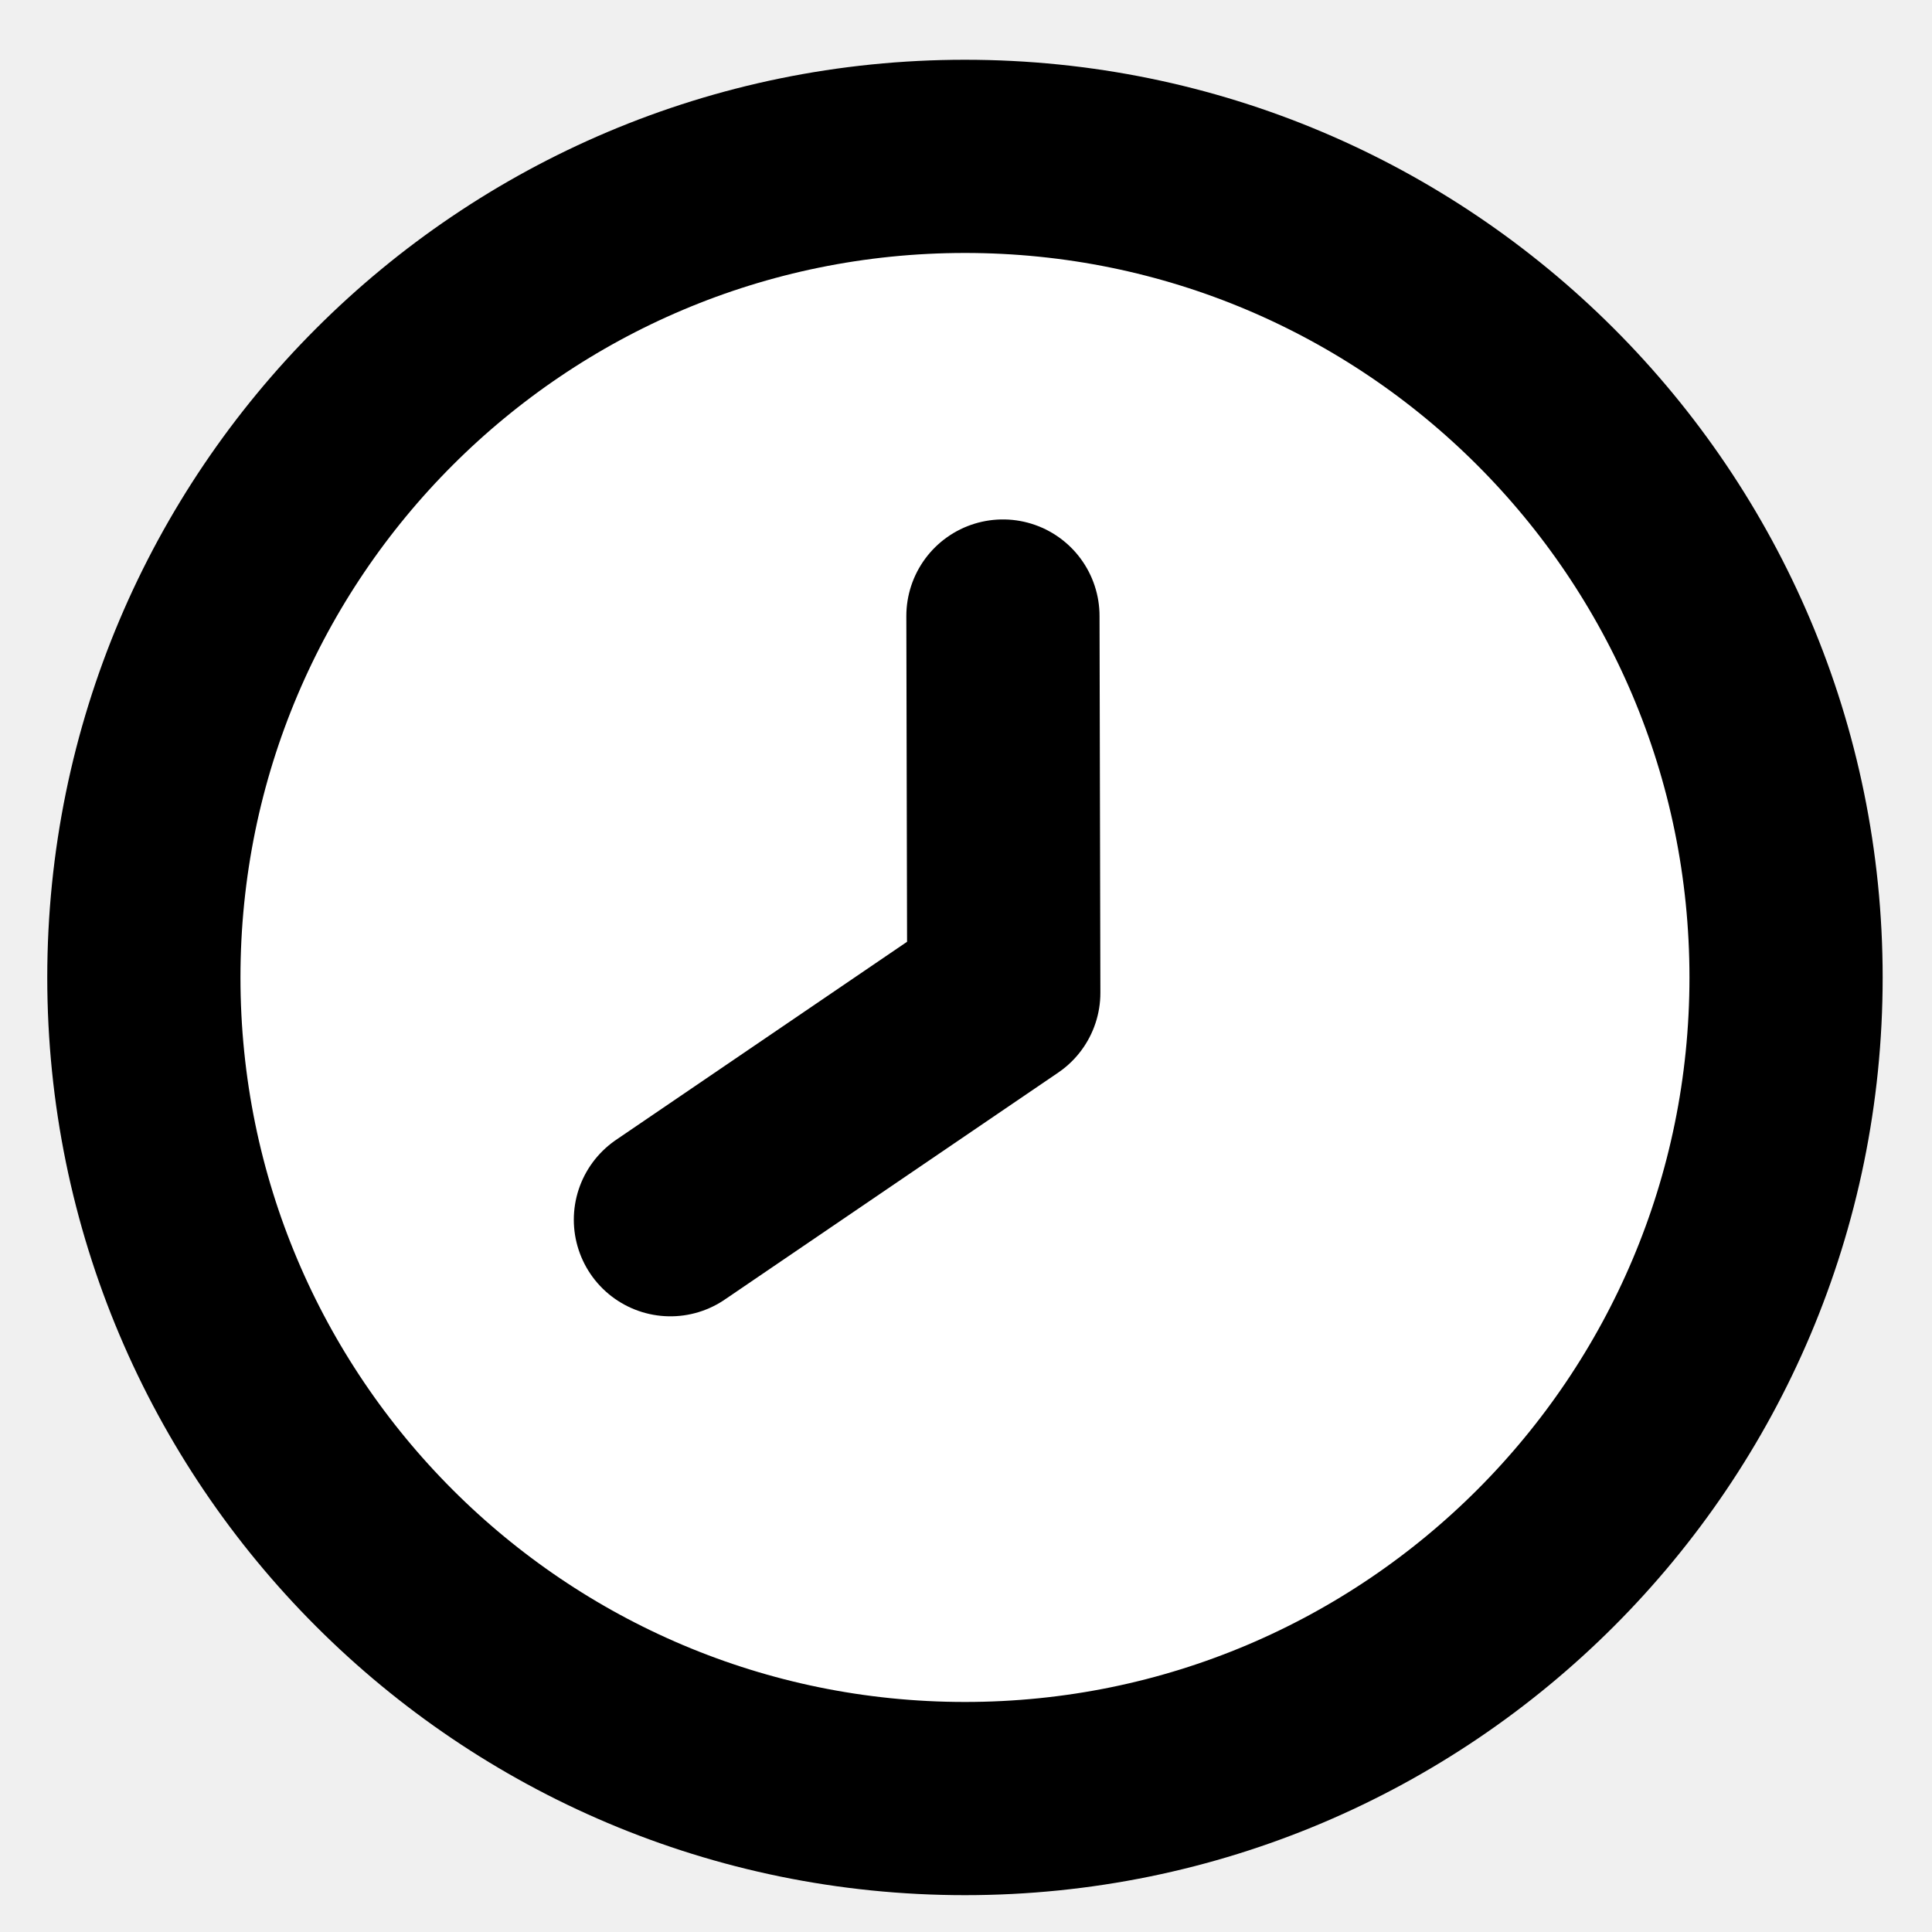
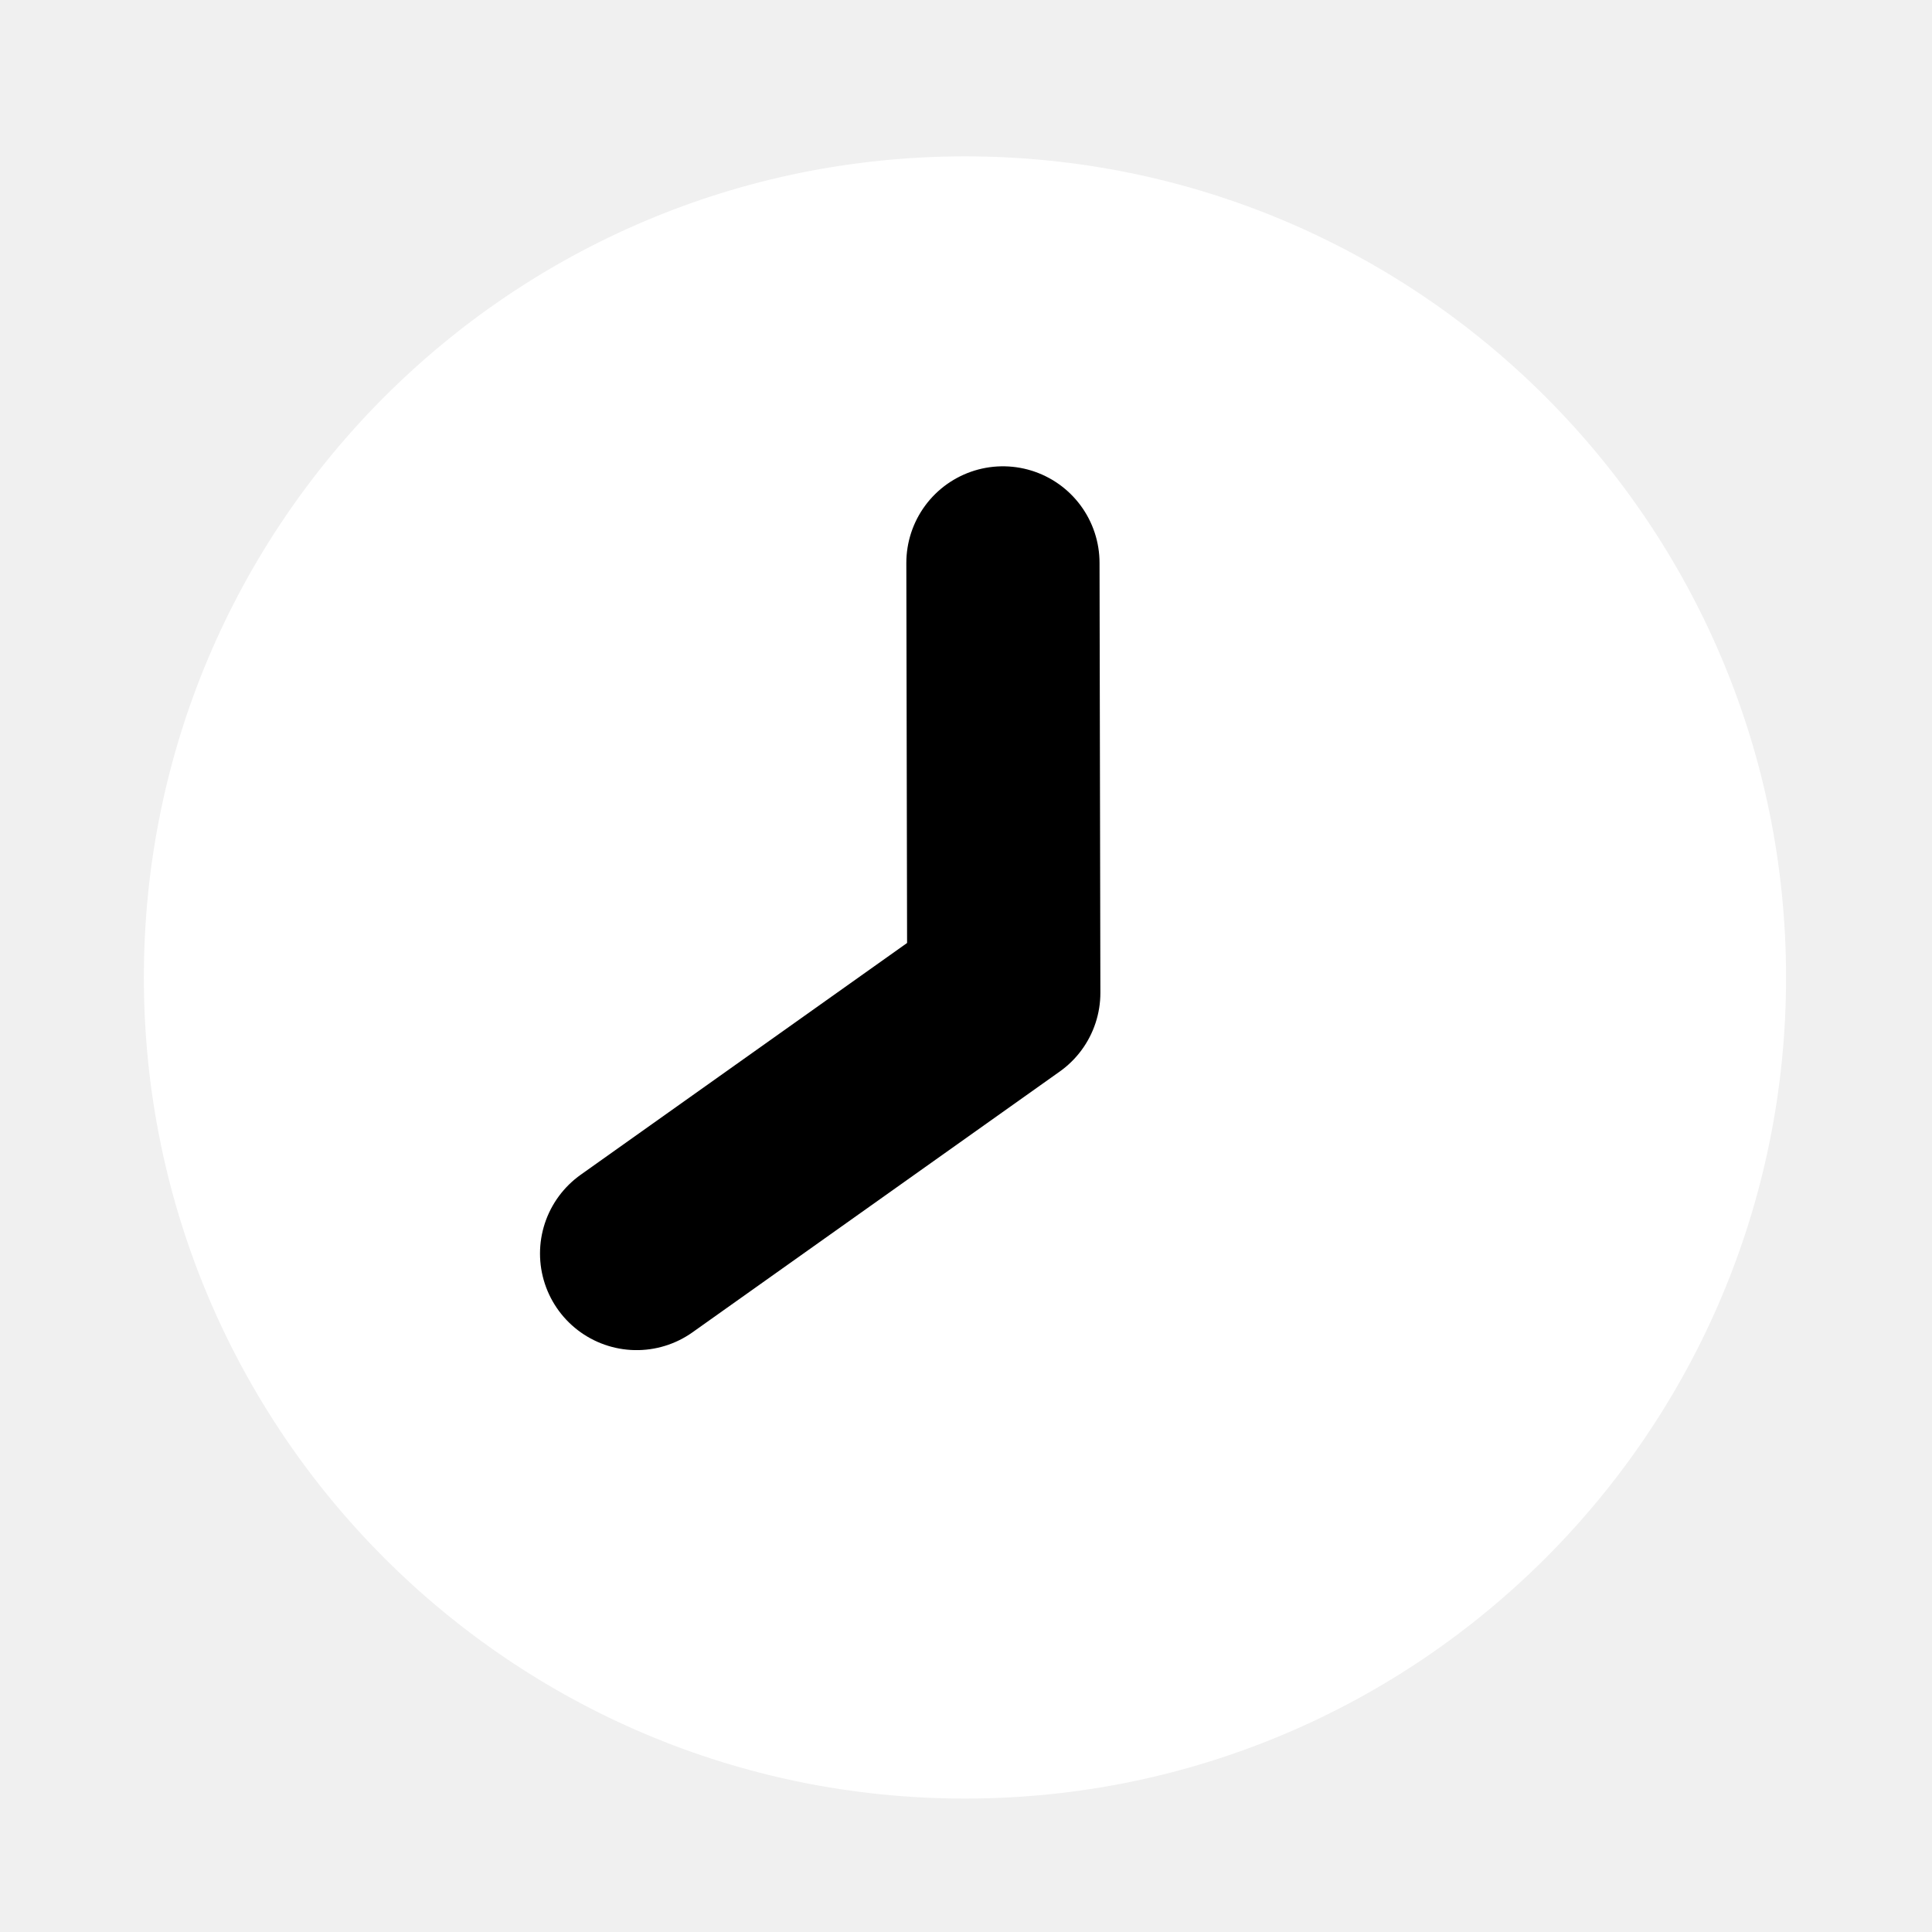
- <svg xmlns="http://www.w3.org/2000/svg" xmlns:ns1="http://vectornator.io" height="100%" stroke-miterlimit="10" style="fill-rule:nonzero;clip-rule:evenodd;stroke-linecap:round;stroke-linejoin:round;" version="1.1" viewBox="0 0 400 400" width="100%" xml:space="preserve">
+ <svg xmlns="http://www.w3.org/2000/svg" height="100%" stroke-miterlimit="10" style="fill-rule:nonzero;clip-rule:evenodd;stroke-linecap:round;stroke-linejoin:round;" version="1.1" viewBox="0 0 400 400" width="100%" xml:space="preserve">
  <defs />
-   <g id="Calque-1" ns1:layerName="Calque 1">
-     <path d="M29.785 202.373C29.785 108.485 105.897 32.373 199.785 32.373C293.674 32.373 369.785 108.485 369.785 202.373C369.785 296.262 293.674 372.373 199.785 372.373C105.897 372.373 29.785 296.262 29.785 202.373Z" fill="#ffffff" fill-rule="nonzero" opacity="1" stroke="#000000" stroke-linecap="butt" stroke-linejoin="round" stroke-width="40" />
-     <path d="M207.646 127.543L207.822 205.548L138.802 252.529" fill="none" opacity="1" stroke="#000000" stroke-linecap="round" stroke-linejoin="round" stroke-width="40" />
+   <g id="Calque-1">
+     <path d="M29.785 202.373C29.785 108.485 105.897 32.373 199.785 32.373C293.674 32.373 369.785 108.485 369.785 202.373C369.785 296.262 293.674 372.373 199.785 372.373C105.897 372.373 29.785 296.262 29.785 202.373Z" fill="#ffffff" fill-rule="nonzero" opacity="1" stroke="none" />
+     <path d="M207.646 116.543L207.822 205.548L131.802 259.529" fill="none" opacity="1" stroke="#000000" stroke-linecap="round" stroke-linejoin="round" stroke-width="40" />
  </g>
</svg>
